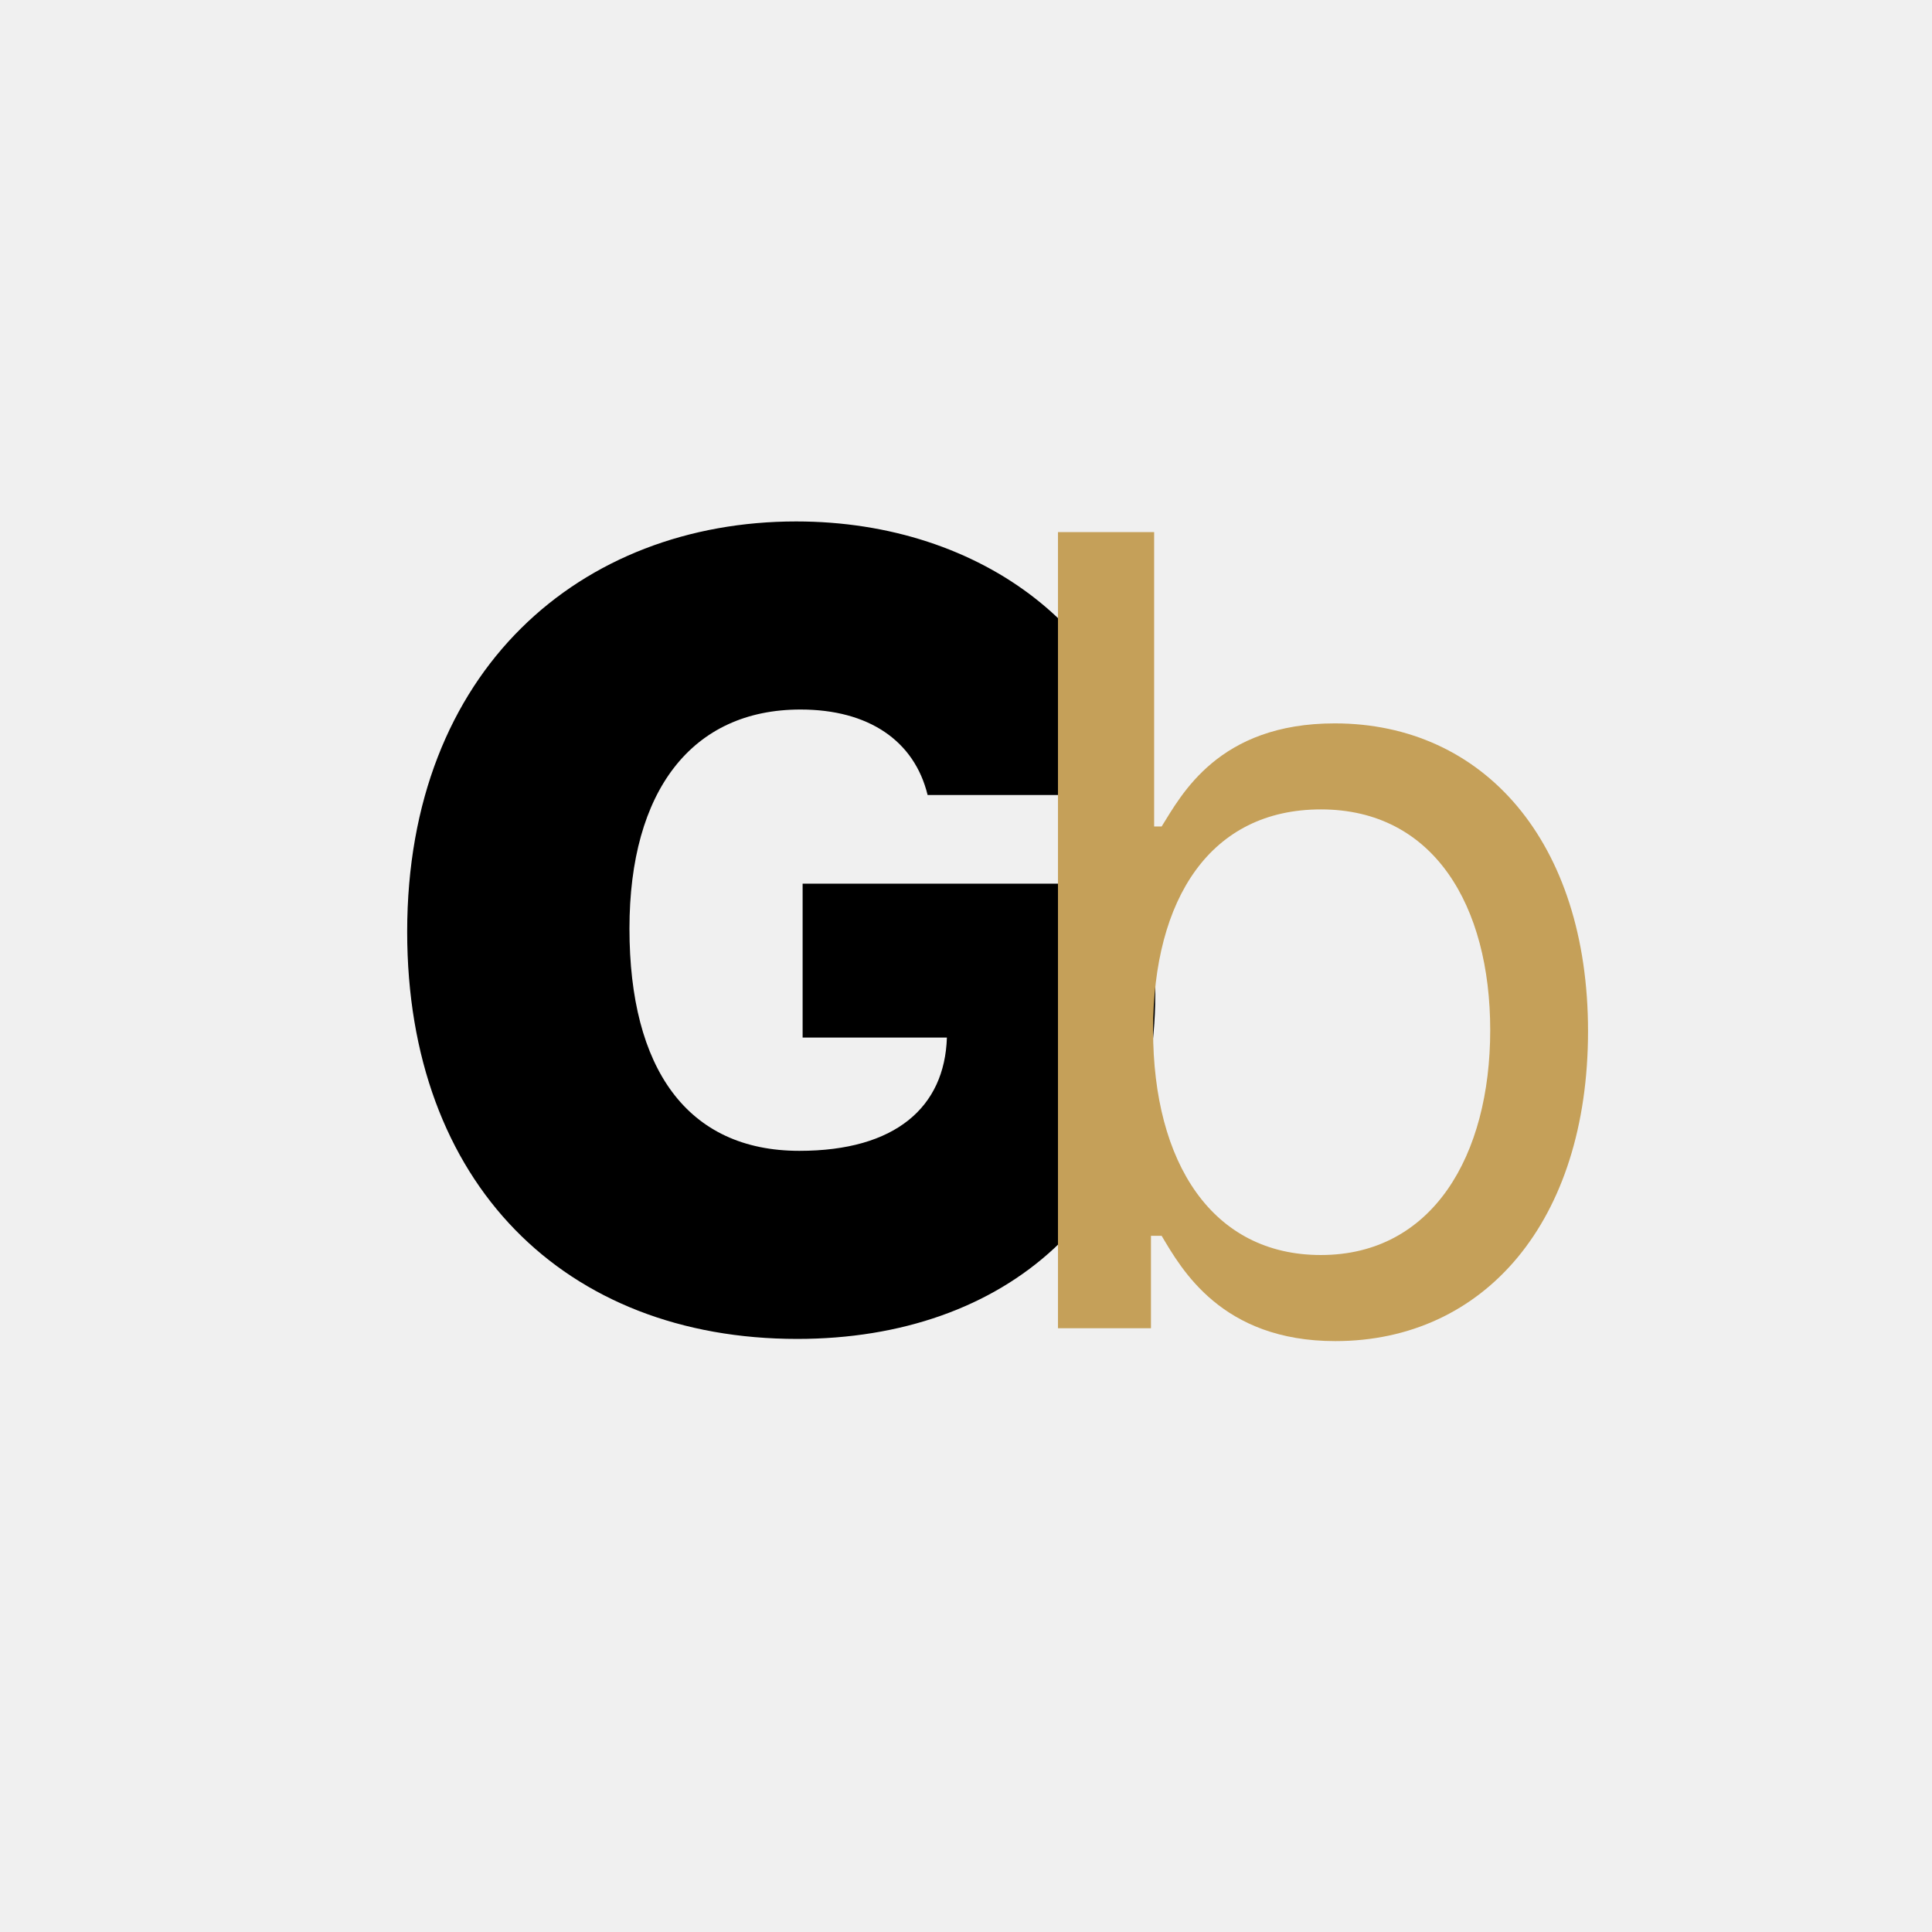
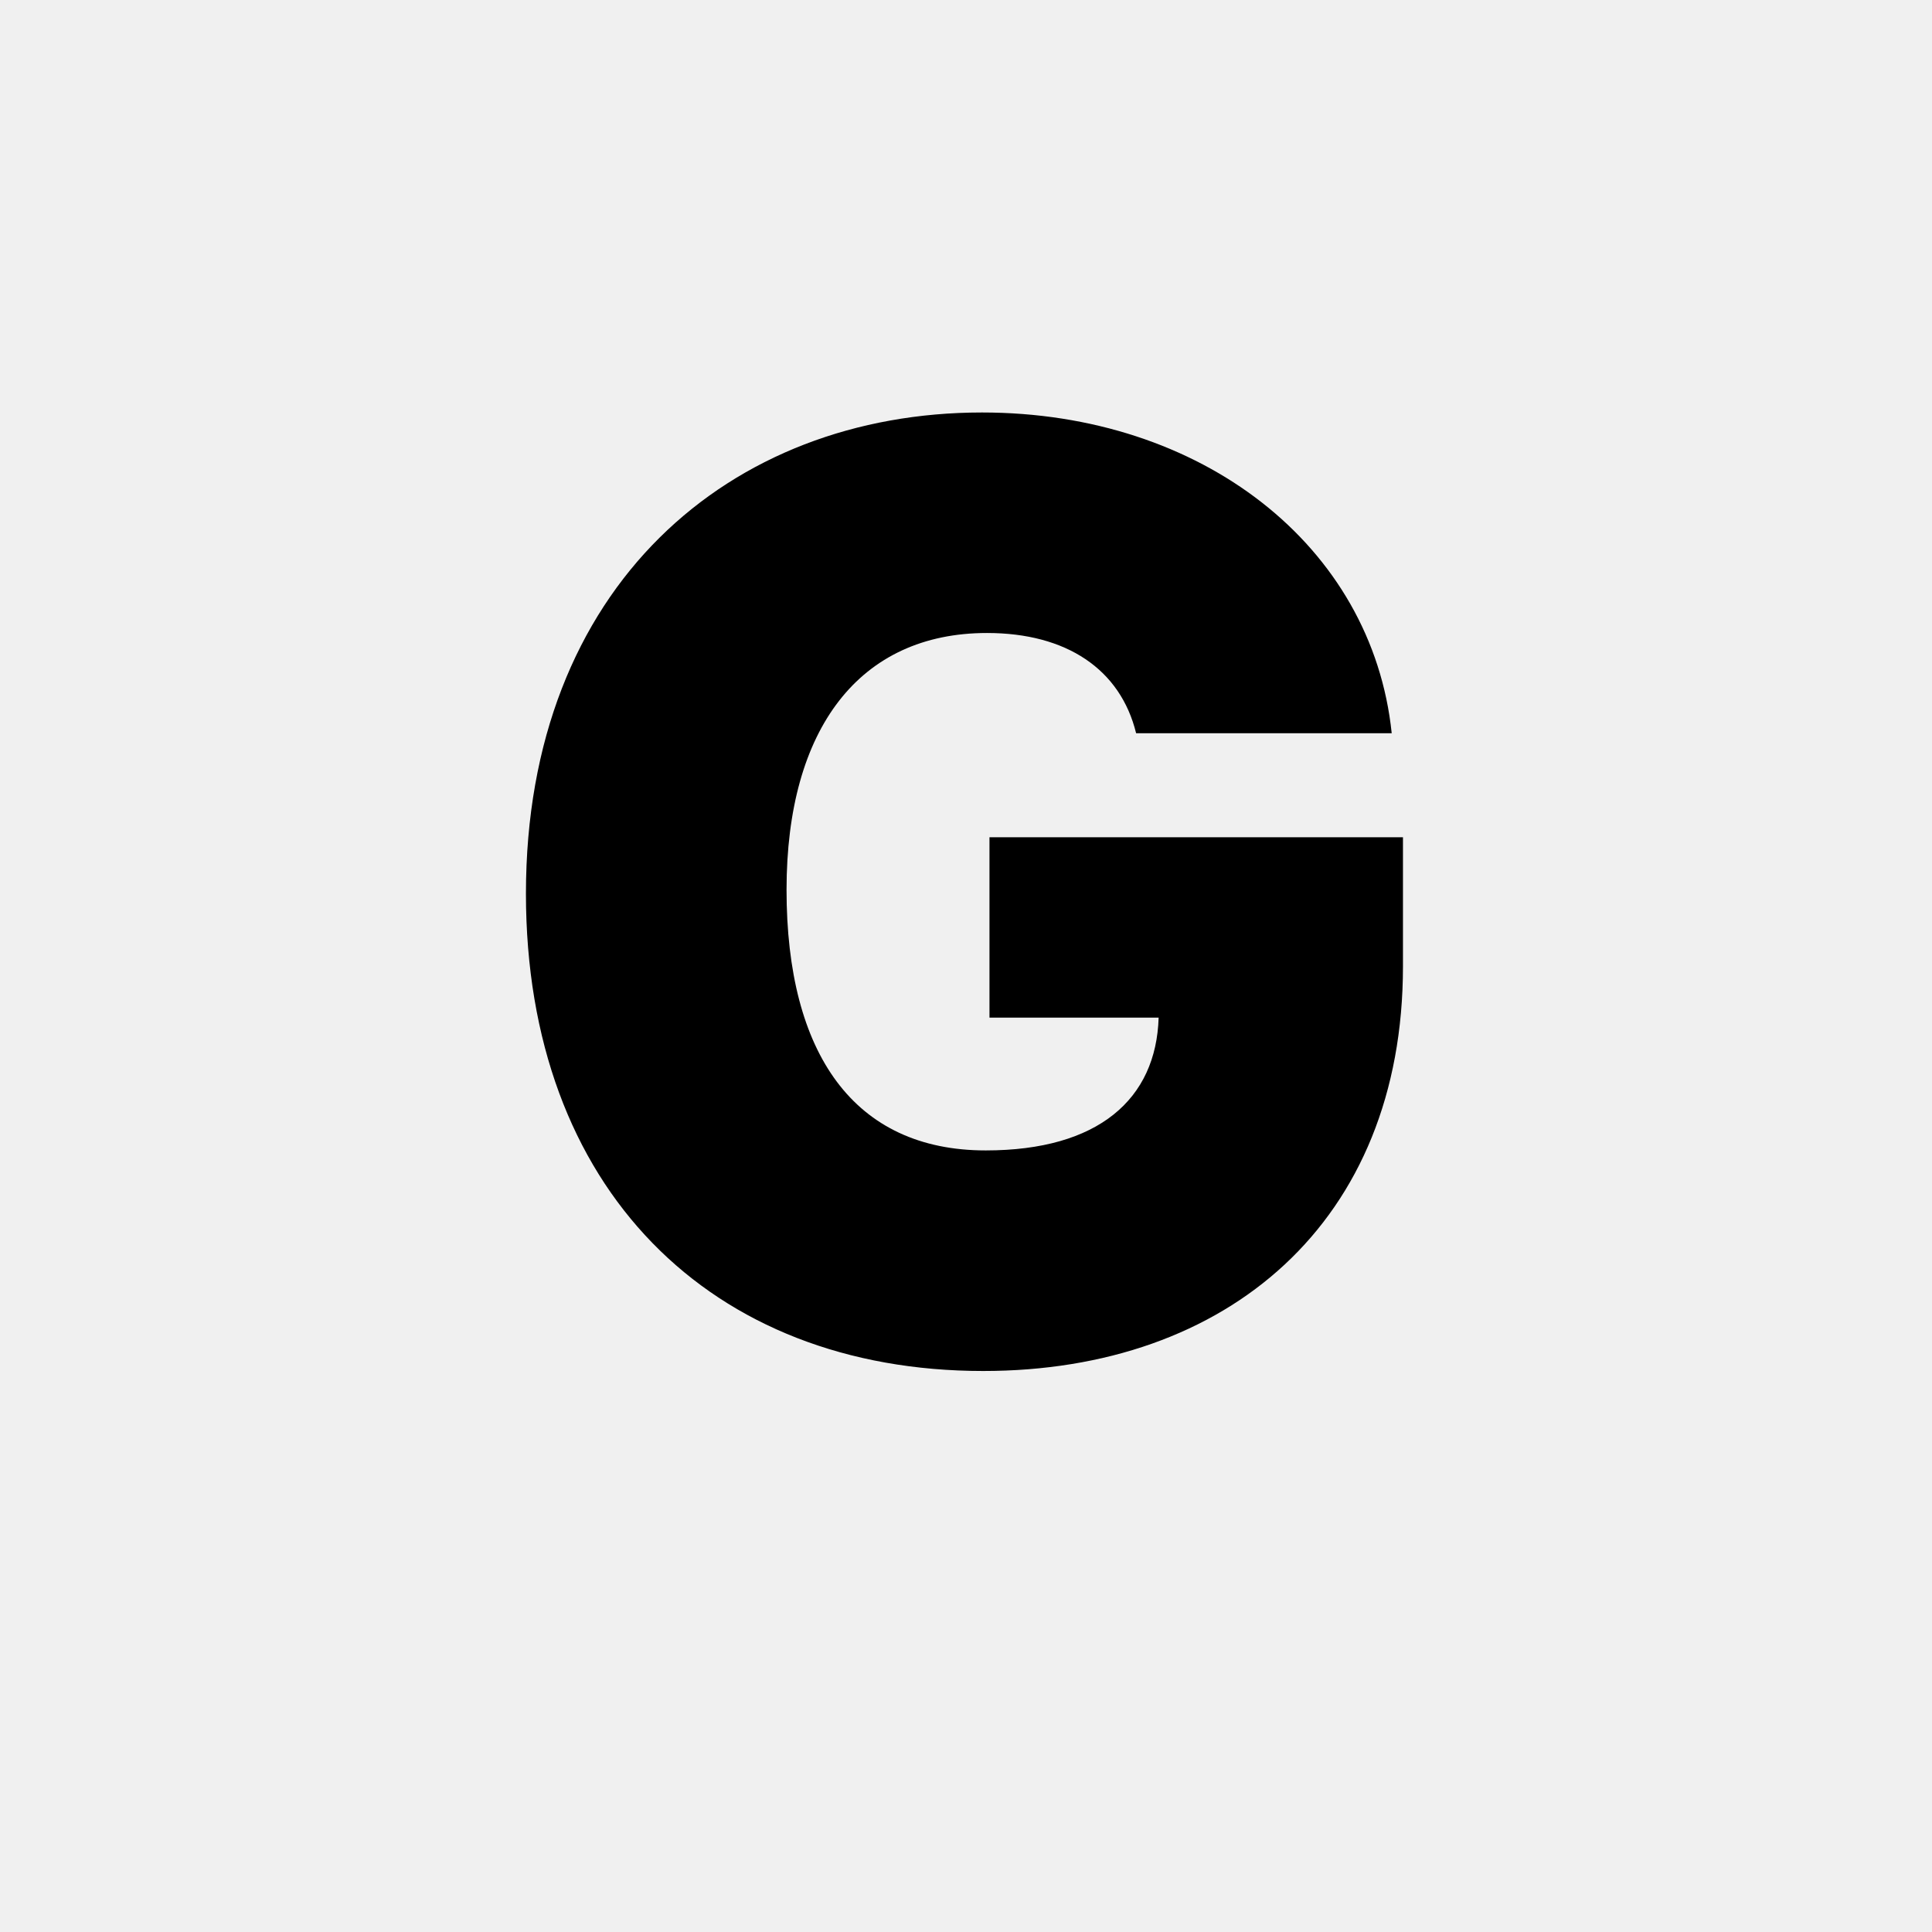
<svg xmlns="http://www.w3.org/2000/svg" viewBox="0 0 512 512" width="100%" height="100%">
  <style>
    .glow-letter {
      fill: #000000;
    }
    @media (prefers-color-scheme: dark) {
      .glow-letter {
        fill: #ffffff;
      }
    }
  </style>
-   <g transform="translate(48, 12)">
-     <text x="50" y="340" font-family="'Comfortaa', 'Outfit', -apple-system, sans-serif" font-size="290" font-weight="900" class="glow-letter" letter-spacing="-8">G</text>
-     <text x="210" y="340" font-family="'Comfortaa', 'Outfit', -apple-system, sans-serif" font-size="290" font-weight="400" fill="#C5A059" letter-spacing="-8">b</text>
-   </g>
+   <text x="50%" y="360" text-anchor="middle" font-family="'Comfortaa', 'Outfit', -apple-system, sans-serif" font-size="340" font-weight="900" class="glow-letter">G</text>
</svg>
